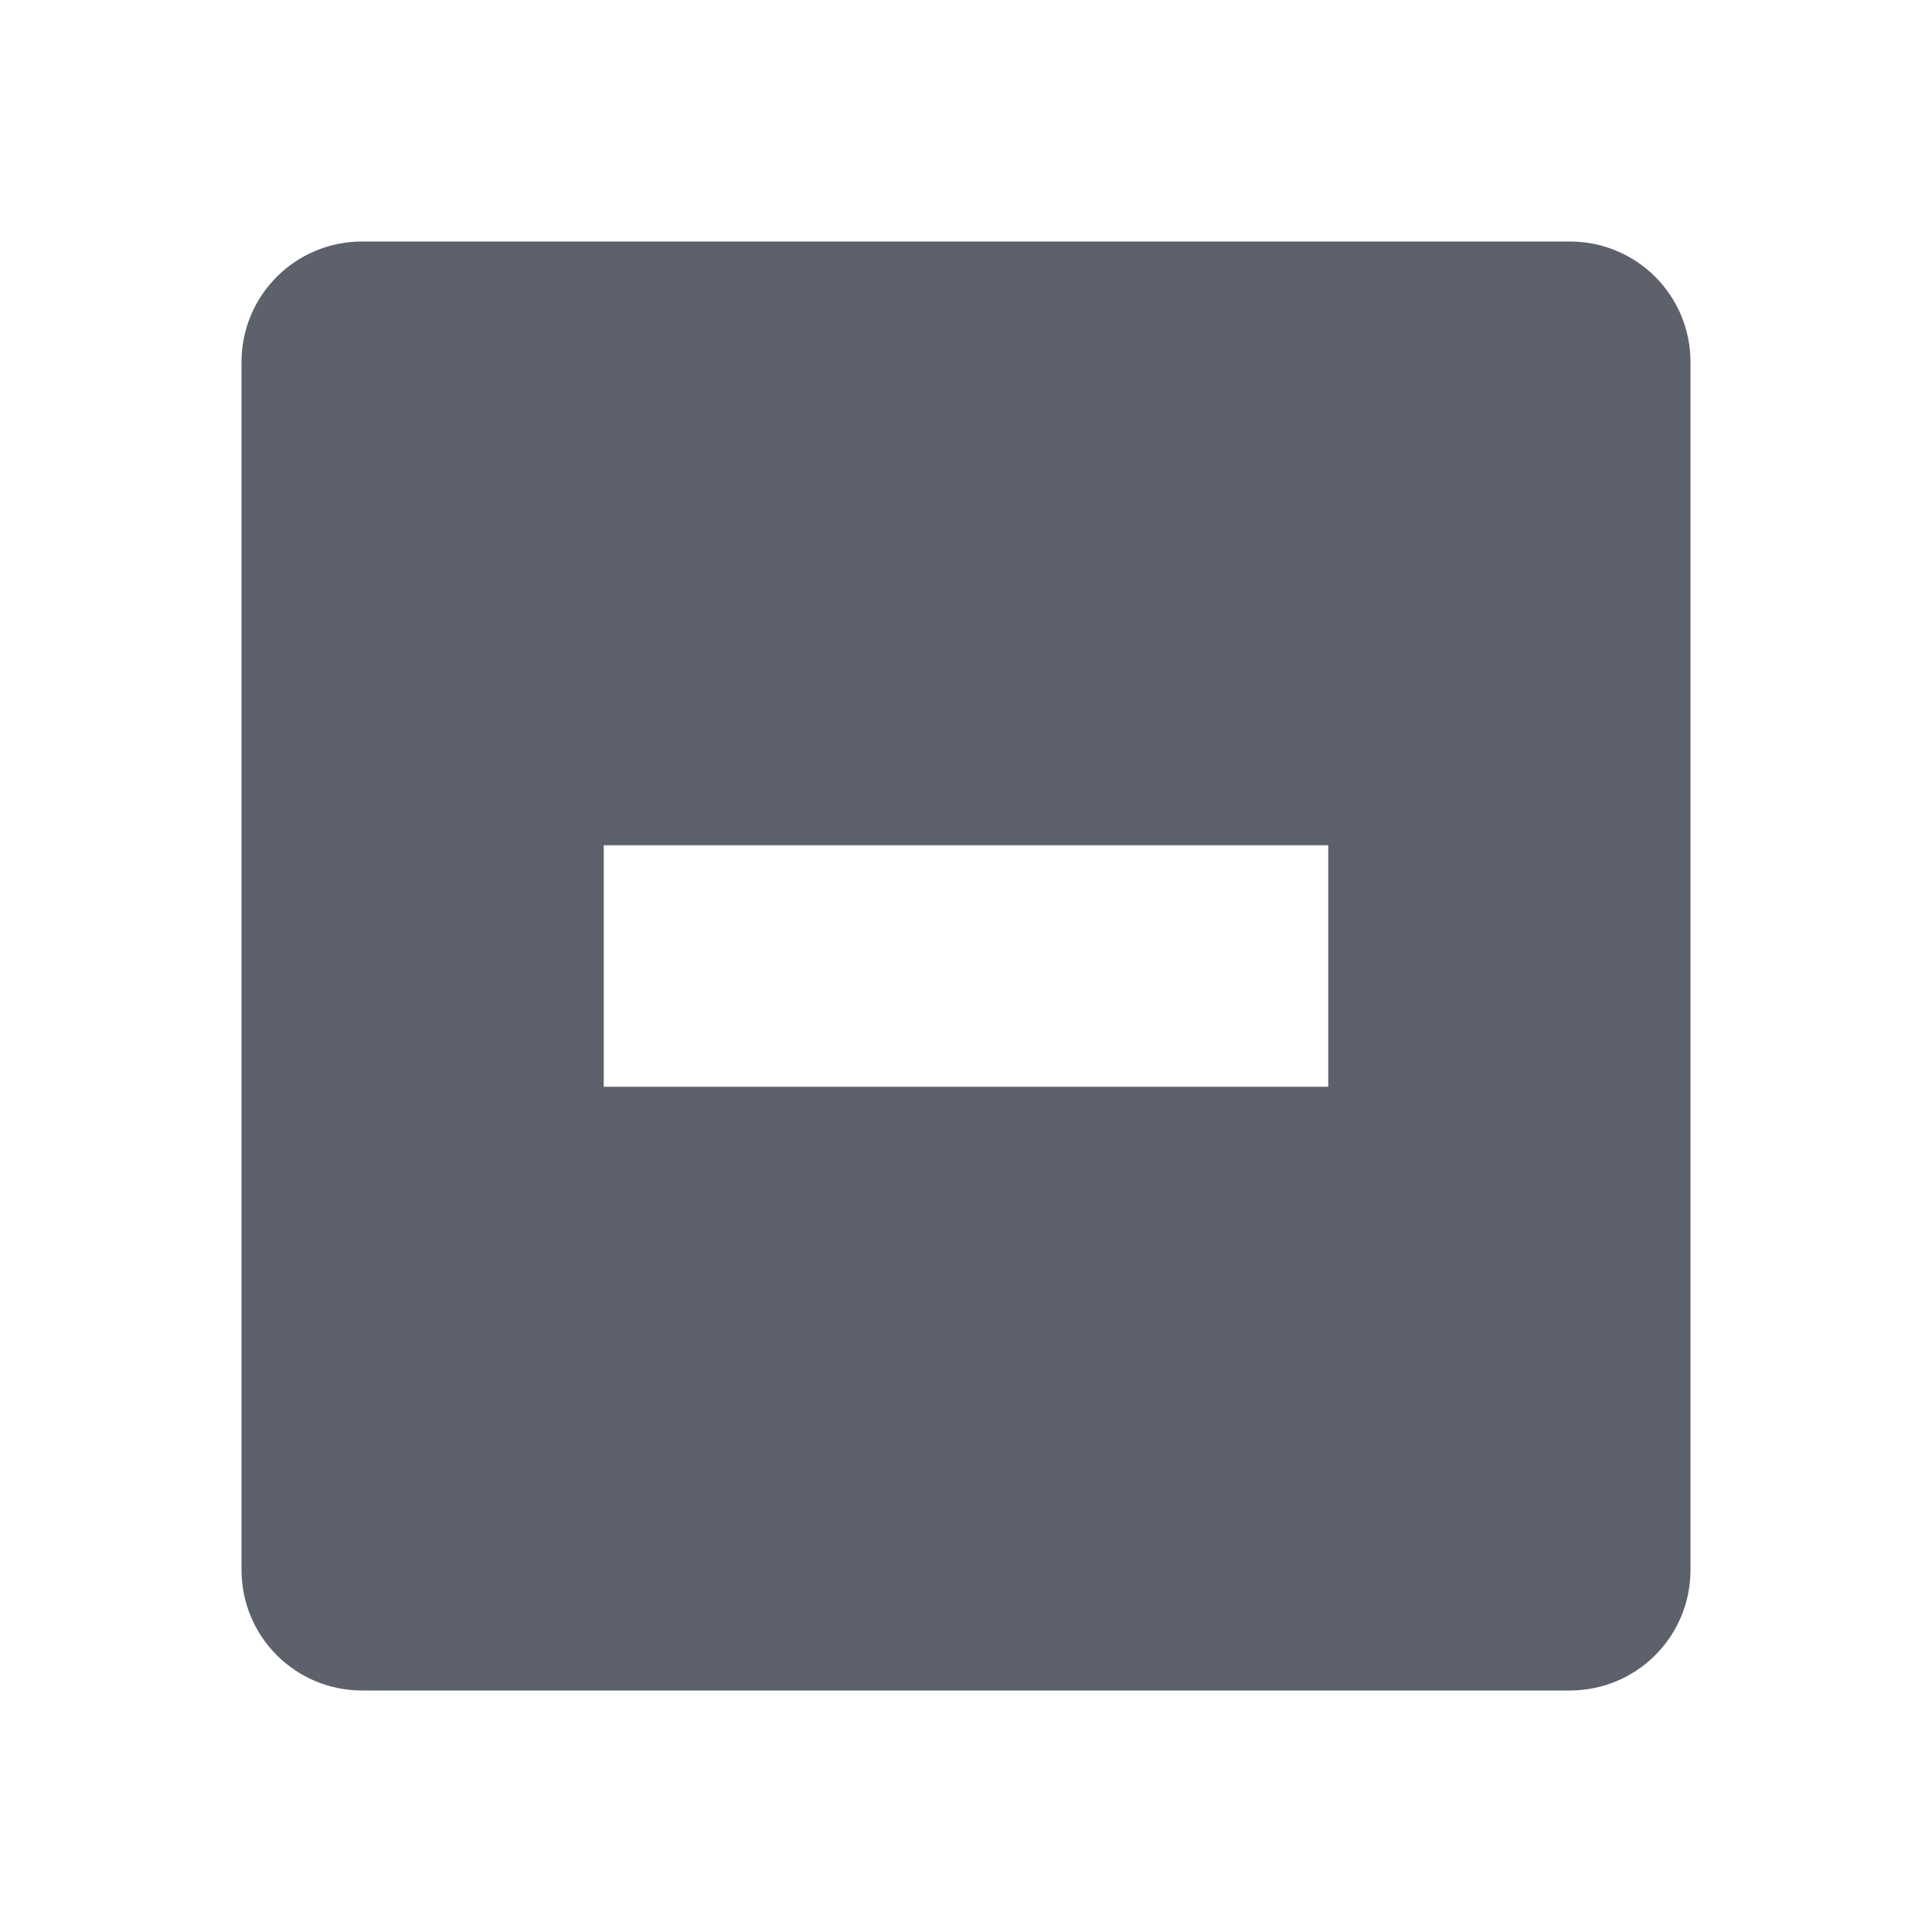
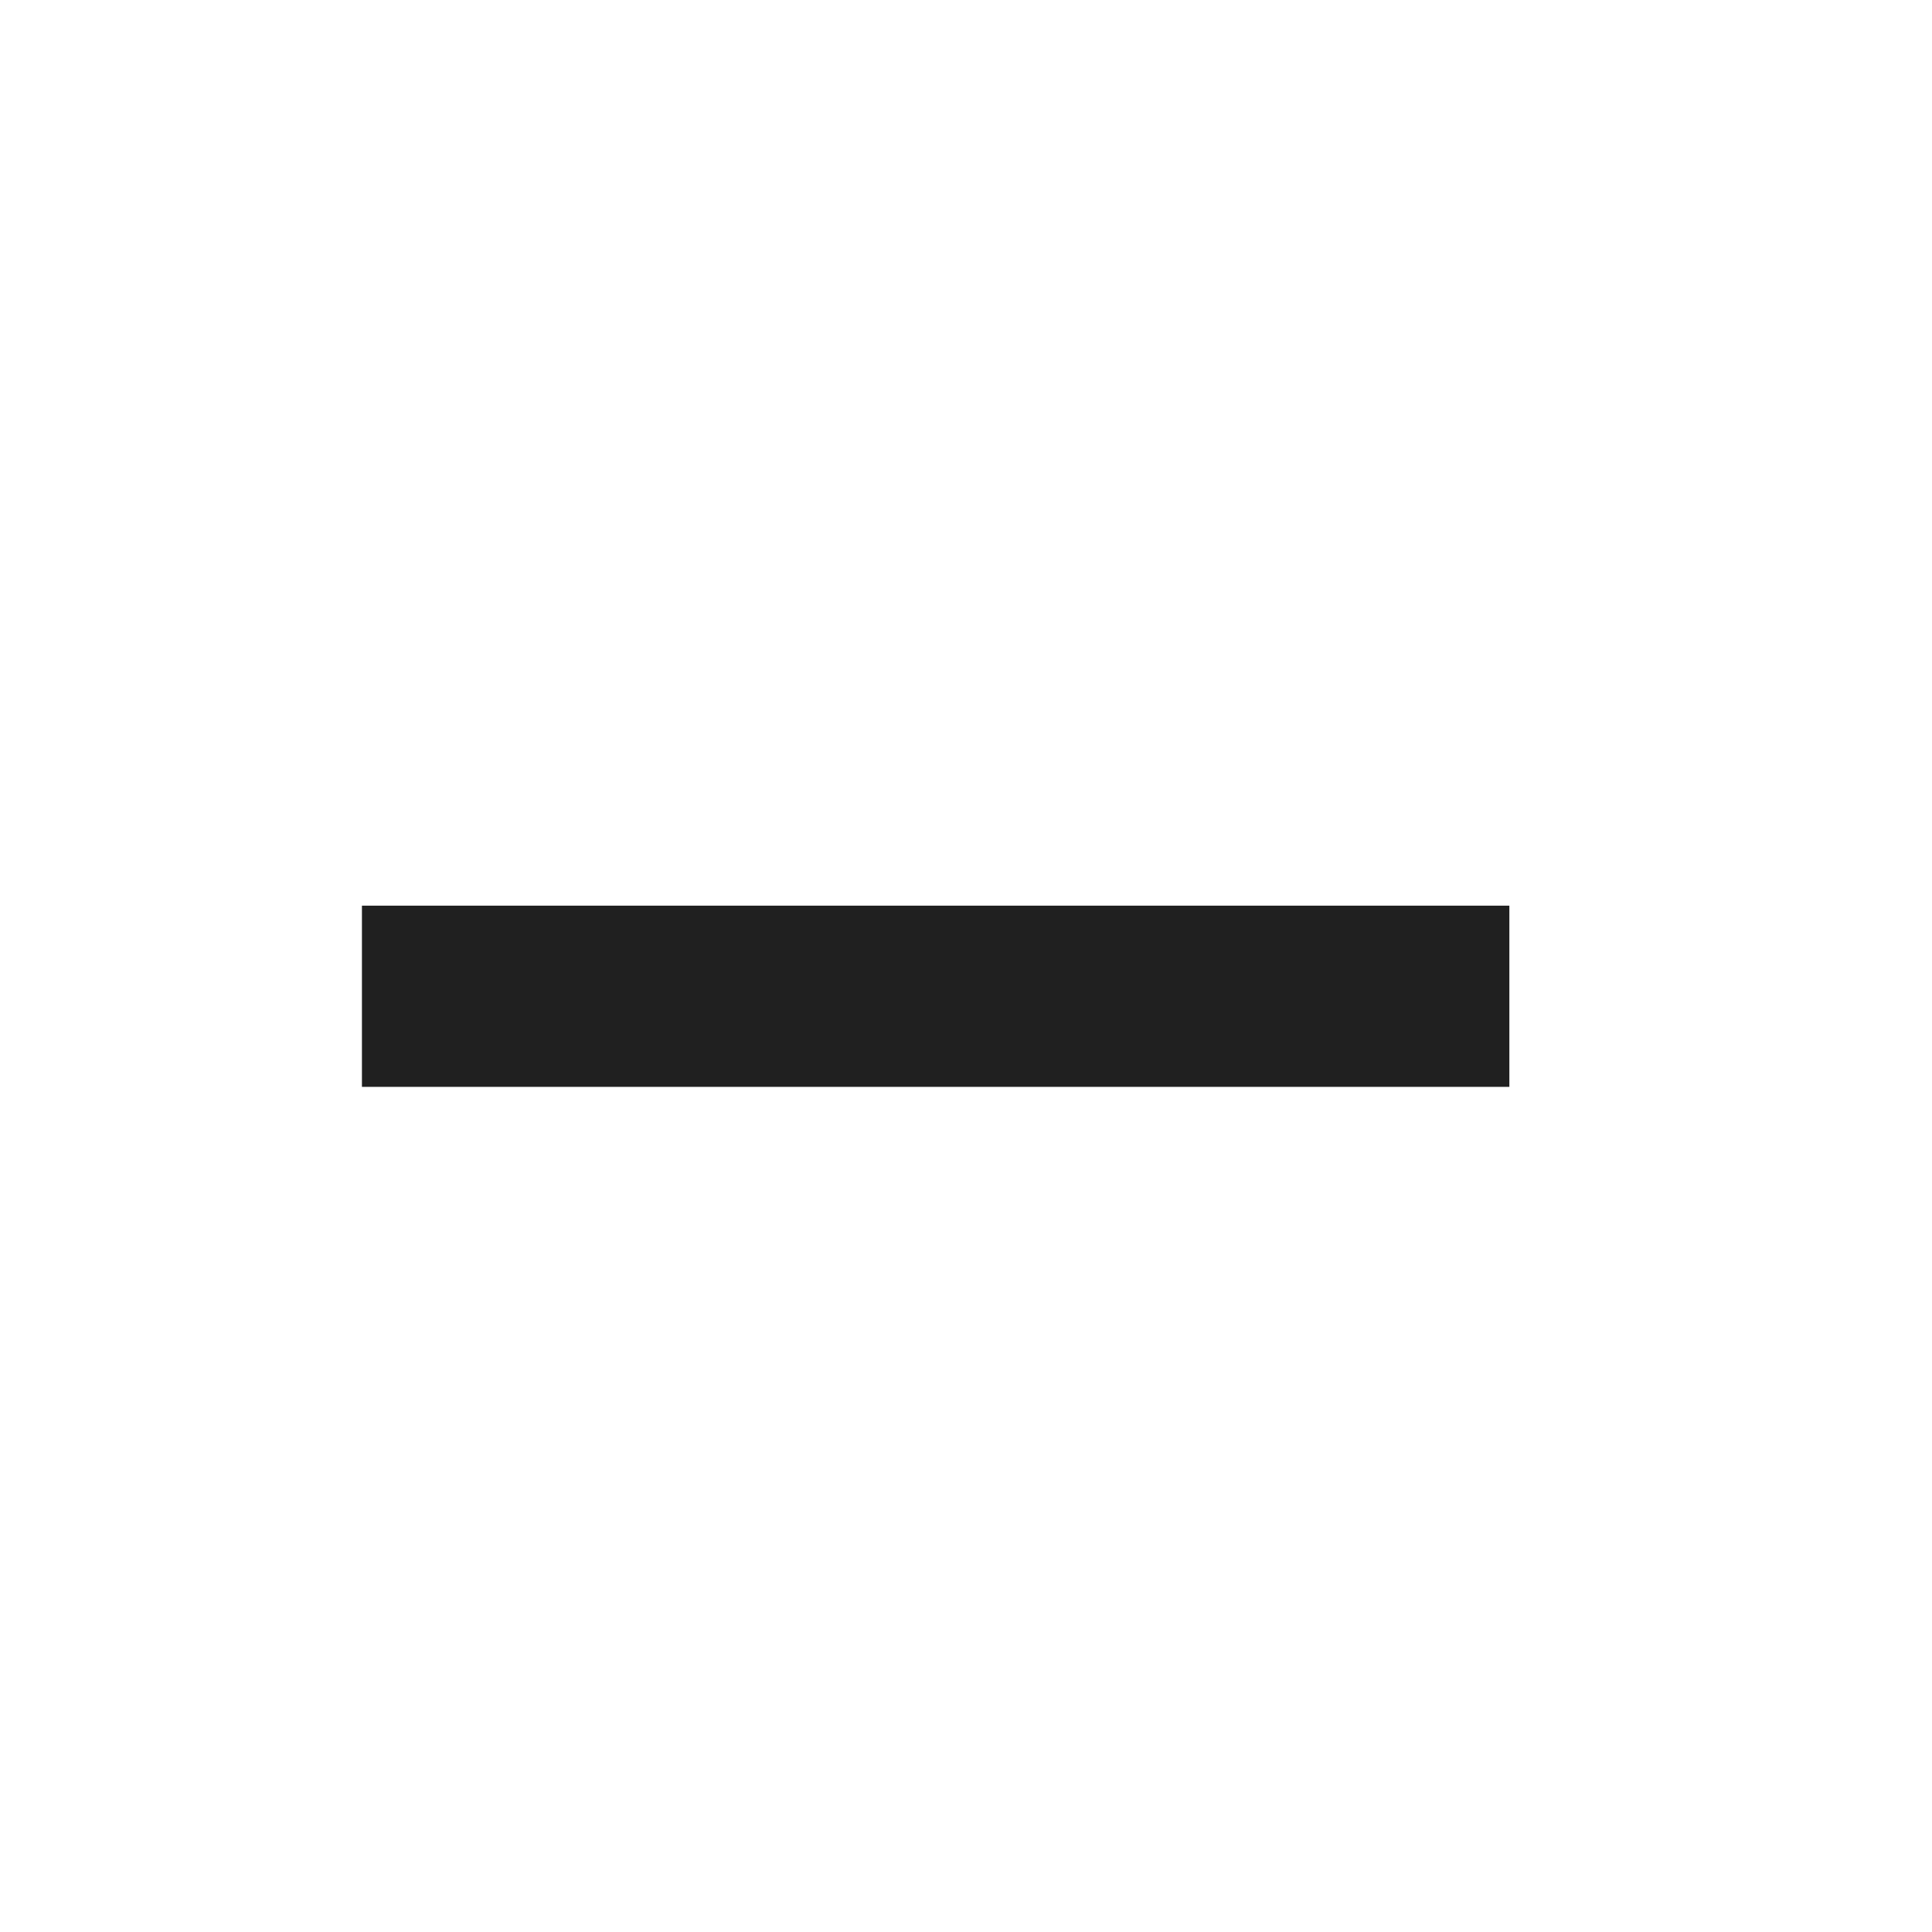
- <svg xmlns="http://www.w3.org/2000/svg" width="16" height="16" viewBox="0 0 16 16">
-   <defs>
-     <style id="current-color-scheme" type="text/css">
-    .ColorScheme-Text { color:#5c616c; } .ColorScheme-Highlight { color:#5294e2; }
-   </style>
-   </defs>
-   <path style="fill:currentColor" class="ColorScheme-Text" d="M 3 2 C 2.446 2 2 2.446 2 3 L 2 13 C 2 13.554 2.446 14 3 14 L 13 14 C 13.554 14 14 13.554 14 13 L 14 3 C 14 2.446 13.554 2 13 2 L 3 2 z M 5 7 L 11 7 L 11 9 L 5 9 L 5 7 z" />
+ <svg xmlns="http://www.w3.org/2000/svg" width="16" height="16" viewBox="0 0 4.233 4.233" version="1.1" id="svg8">
+   <defs id="defs2" />
+   <g id="layer1" transform="translate(0,-292.7667)">
+     <rect style="fill:#202020;fill-opacity:1;stroke:none;stroke-width:0.057;stroke-linecap:round;stroke-linejoin:round" id="rect969" width="0.397" height="2.514" x="294.751" y="-3.307" transform="rotate(90)" />
+   </g>
</svg>
